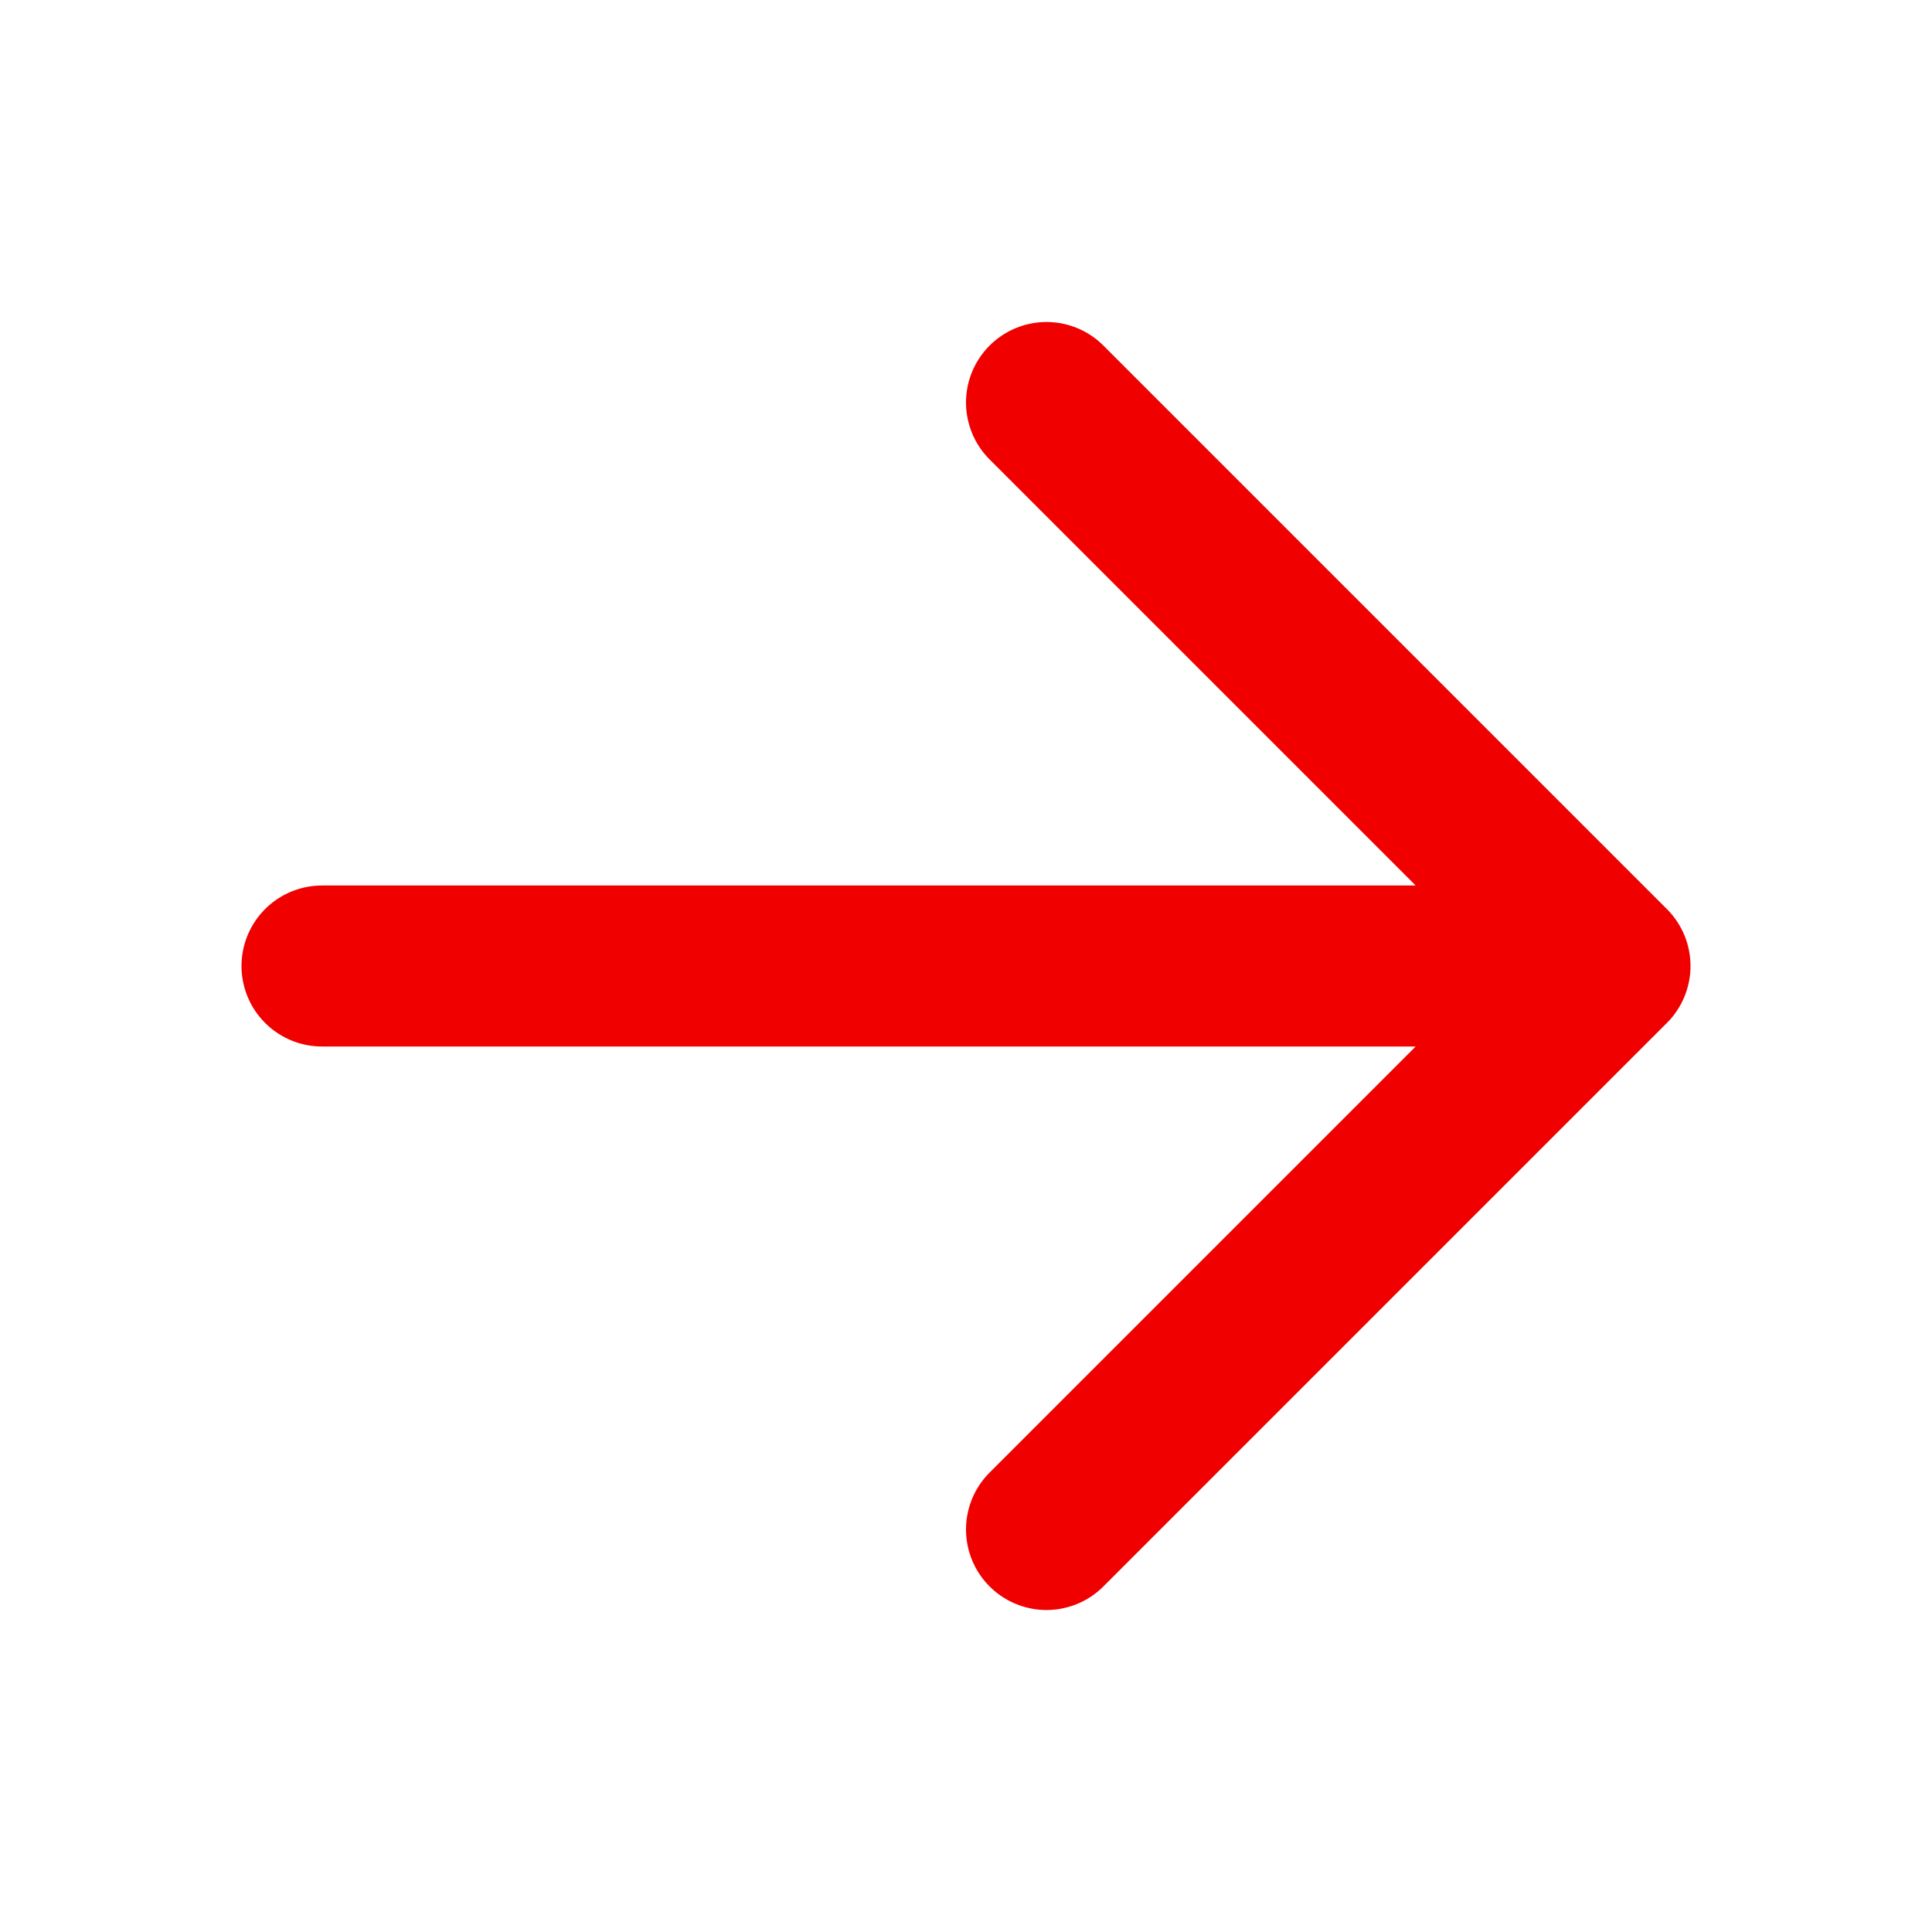
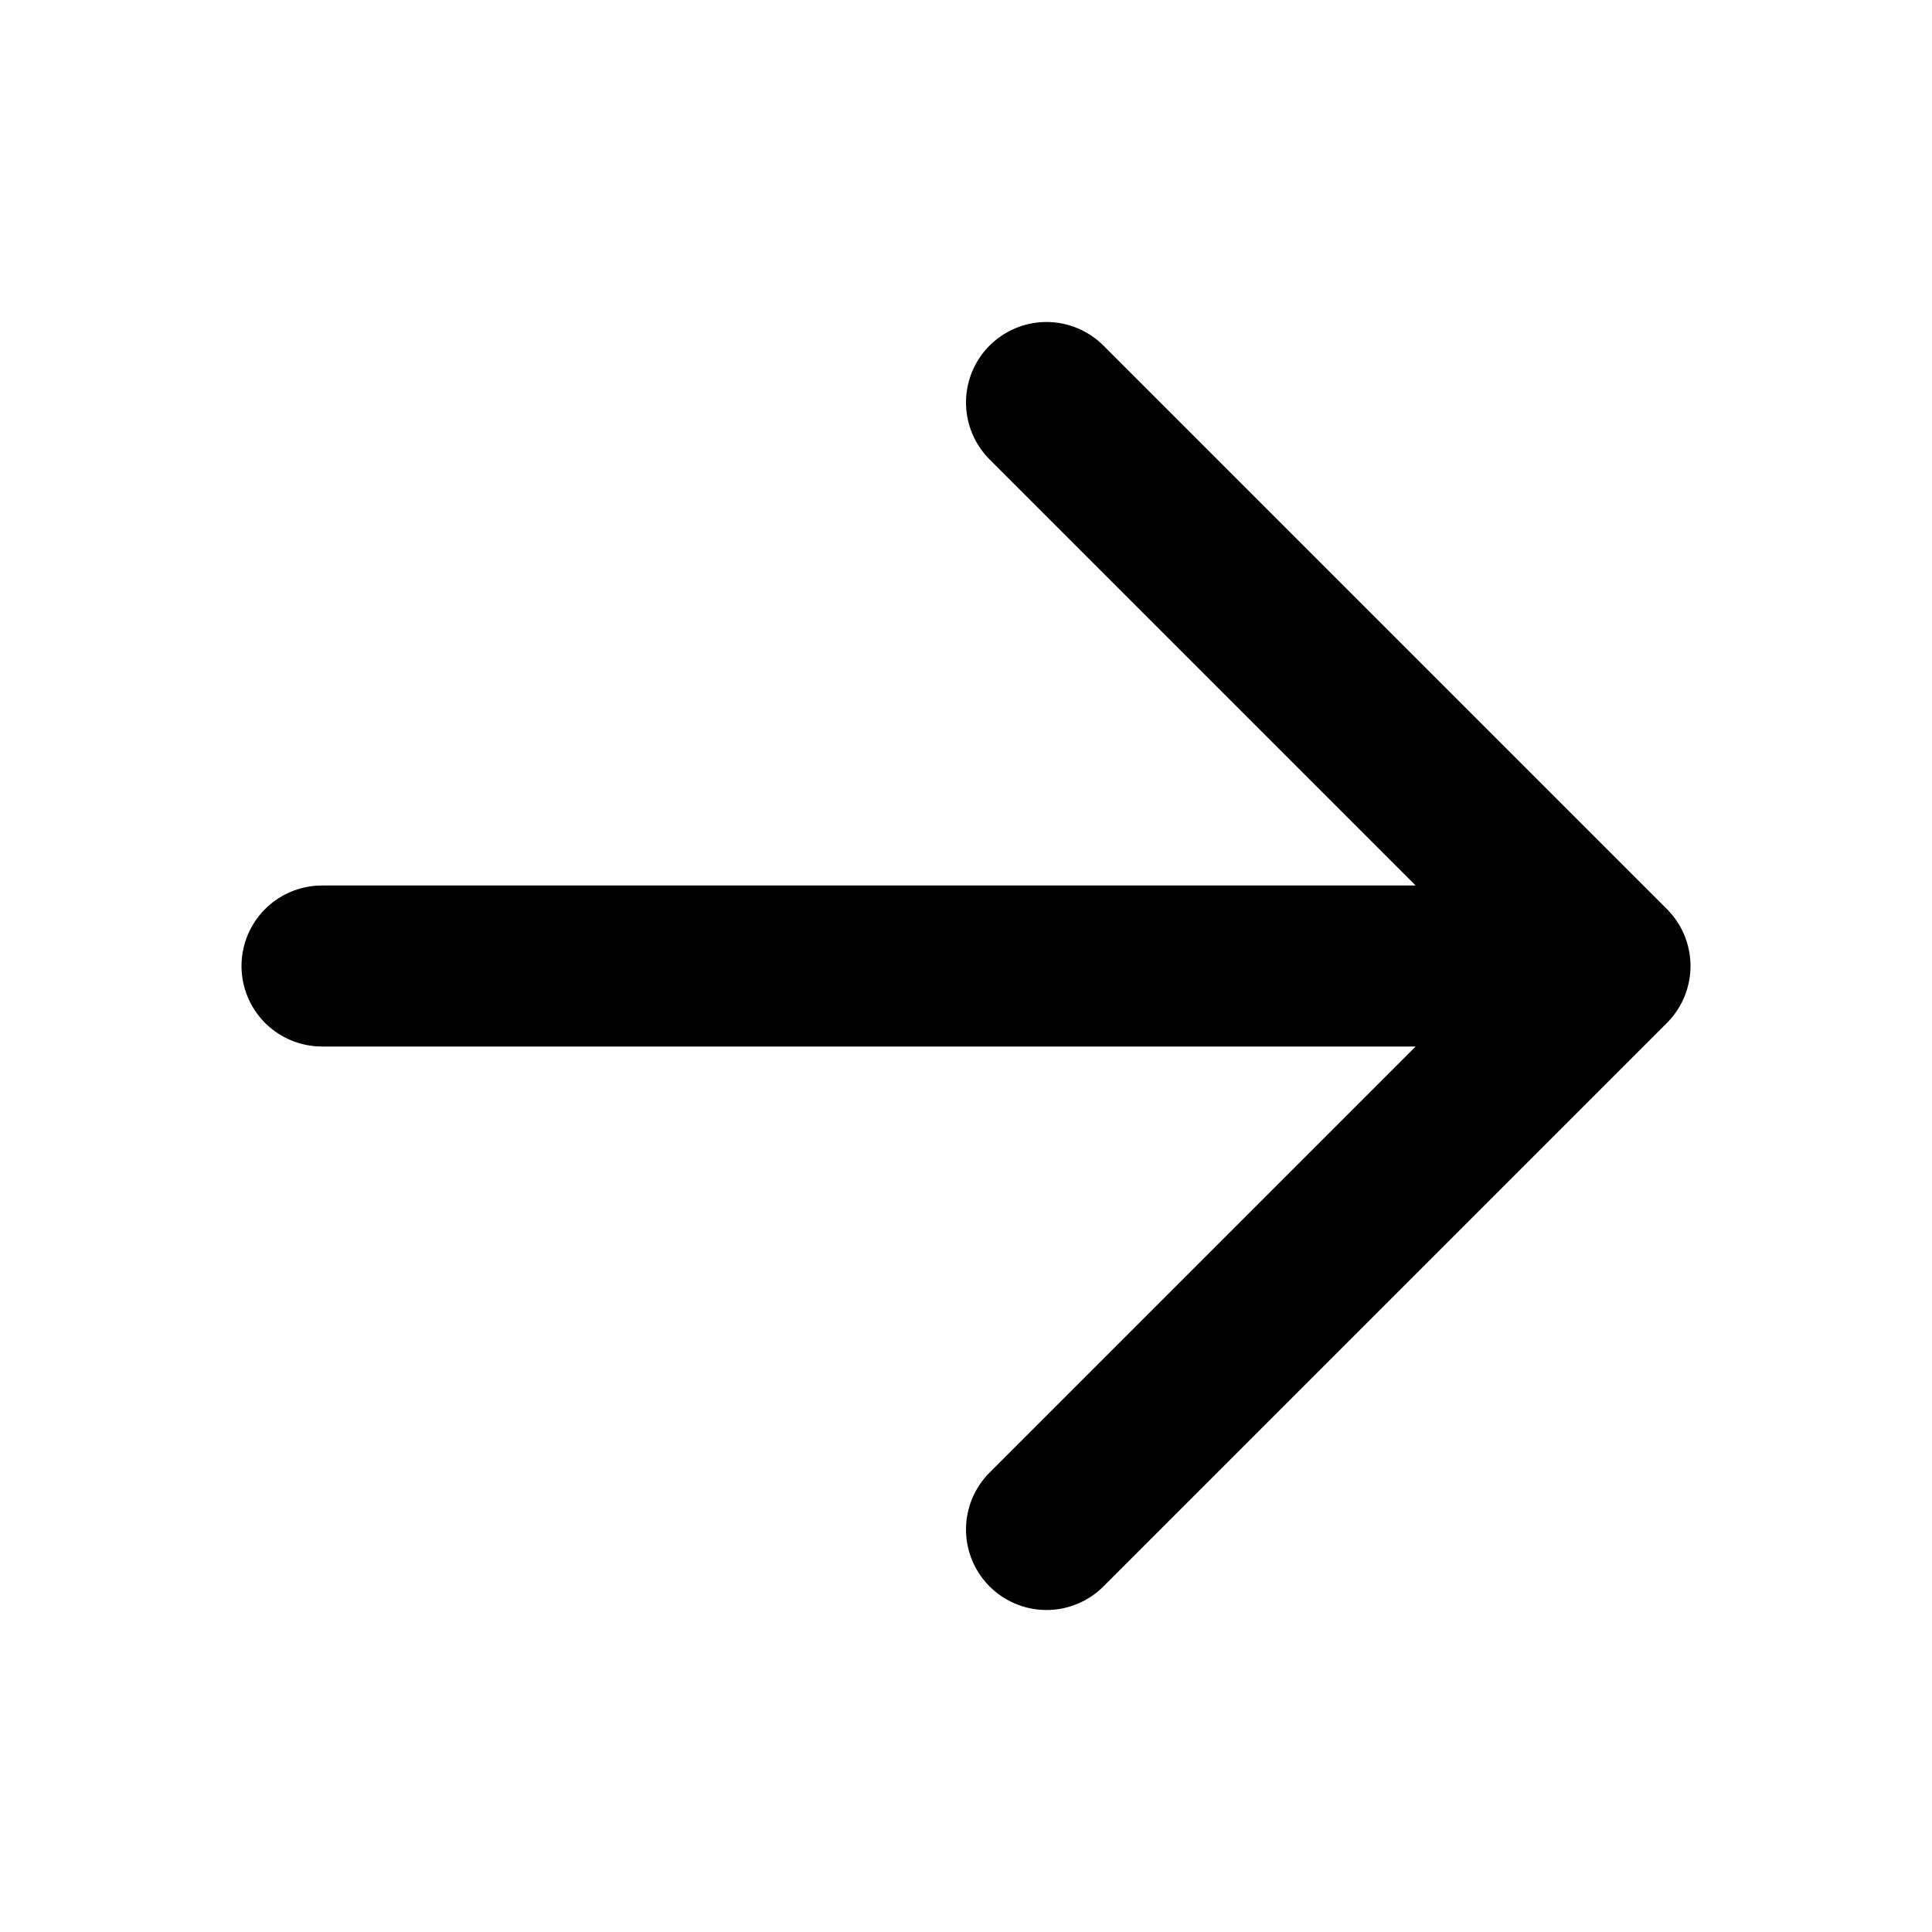
<svg xmlns="http://www.w3.org/2000/svg" width="1em" height="1em" viewBox="0 0 24 24">
  <path d="M0 0h24v24H0z" fill="none" />
-   <path fill="none" stroke="#f10000" stroke-linecap="round" stroke-linejoin="round" stroke-width="2" d="M4 12h16m-7-7l7 7l-7 7" />
+   <path fill="none" stroke="#000" stroke-linecap="round" stroke-linejoin="round" stroke-width="2" d="M4 12h16m-7-7l7 7l-7 7" />
</svg>
